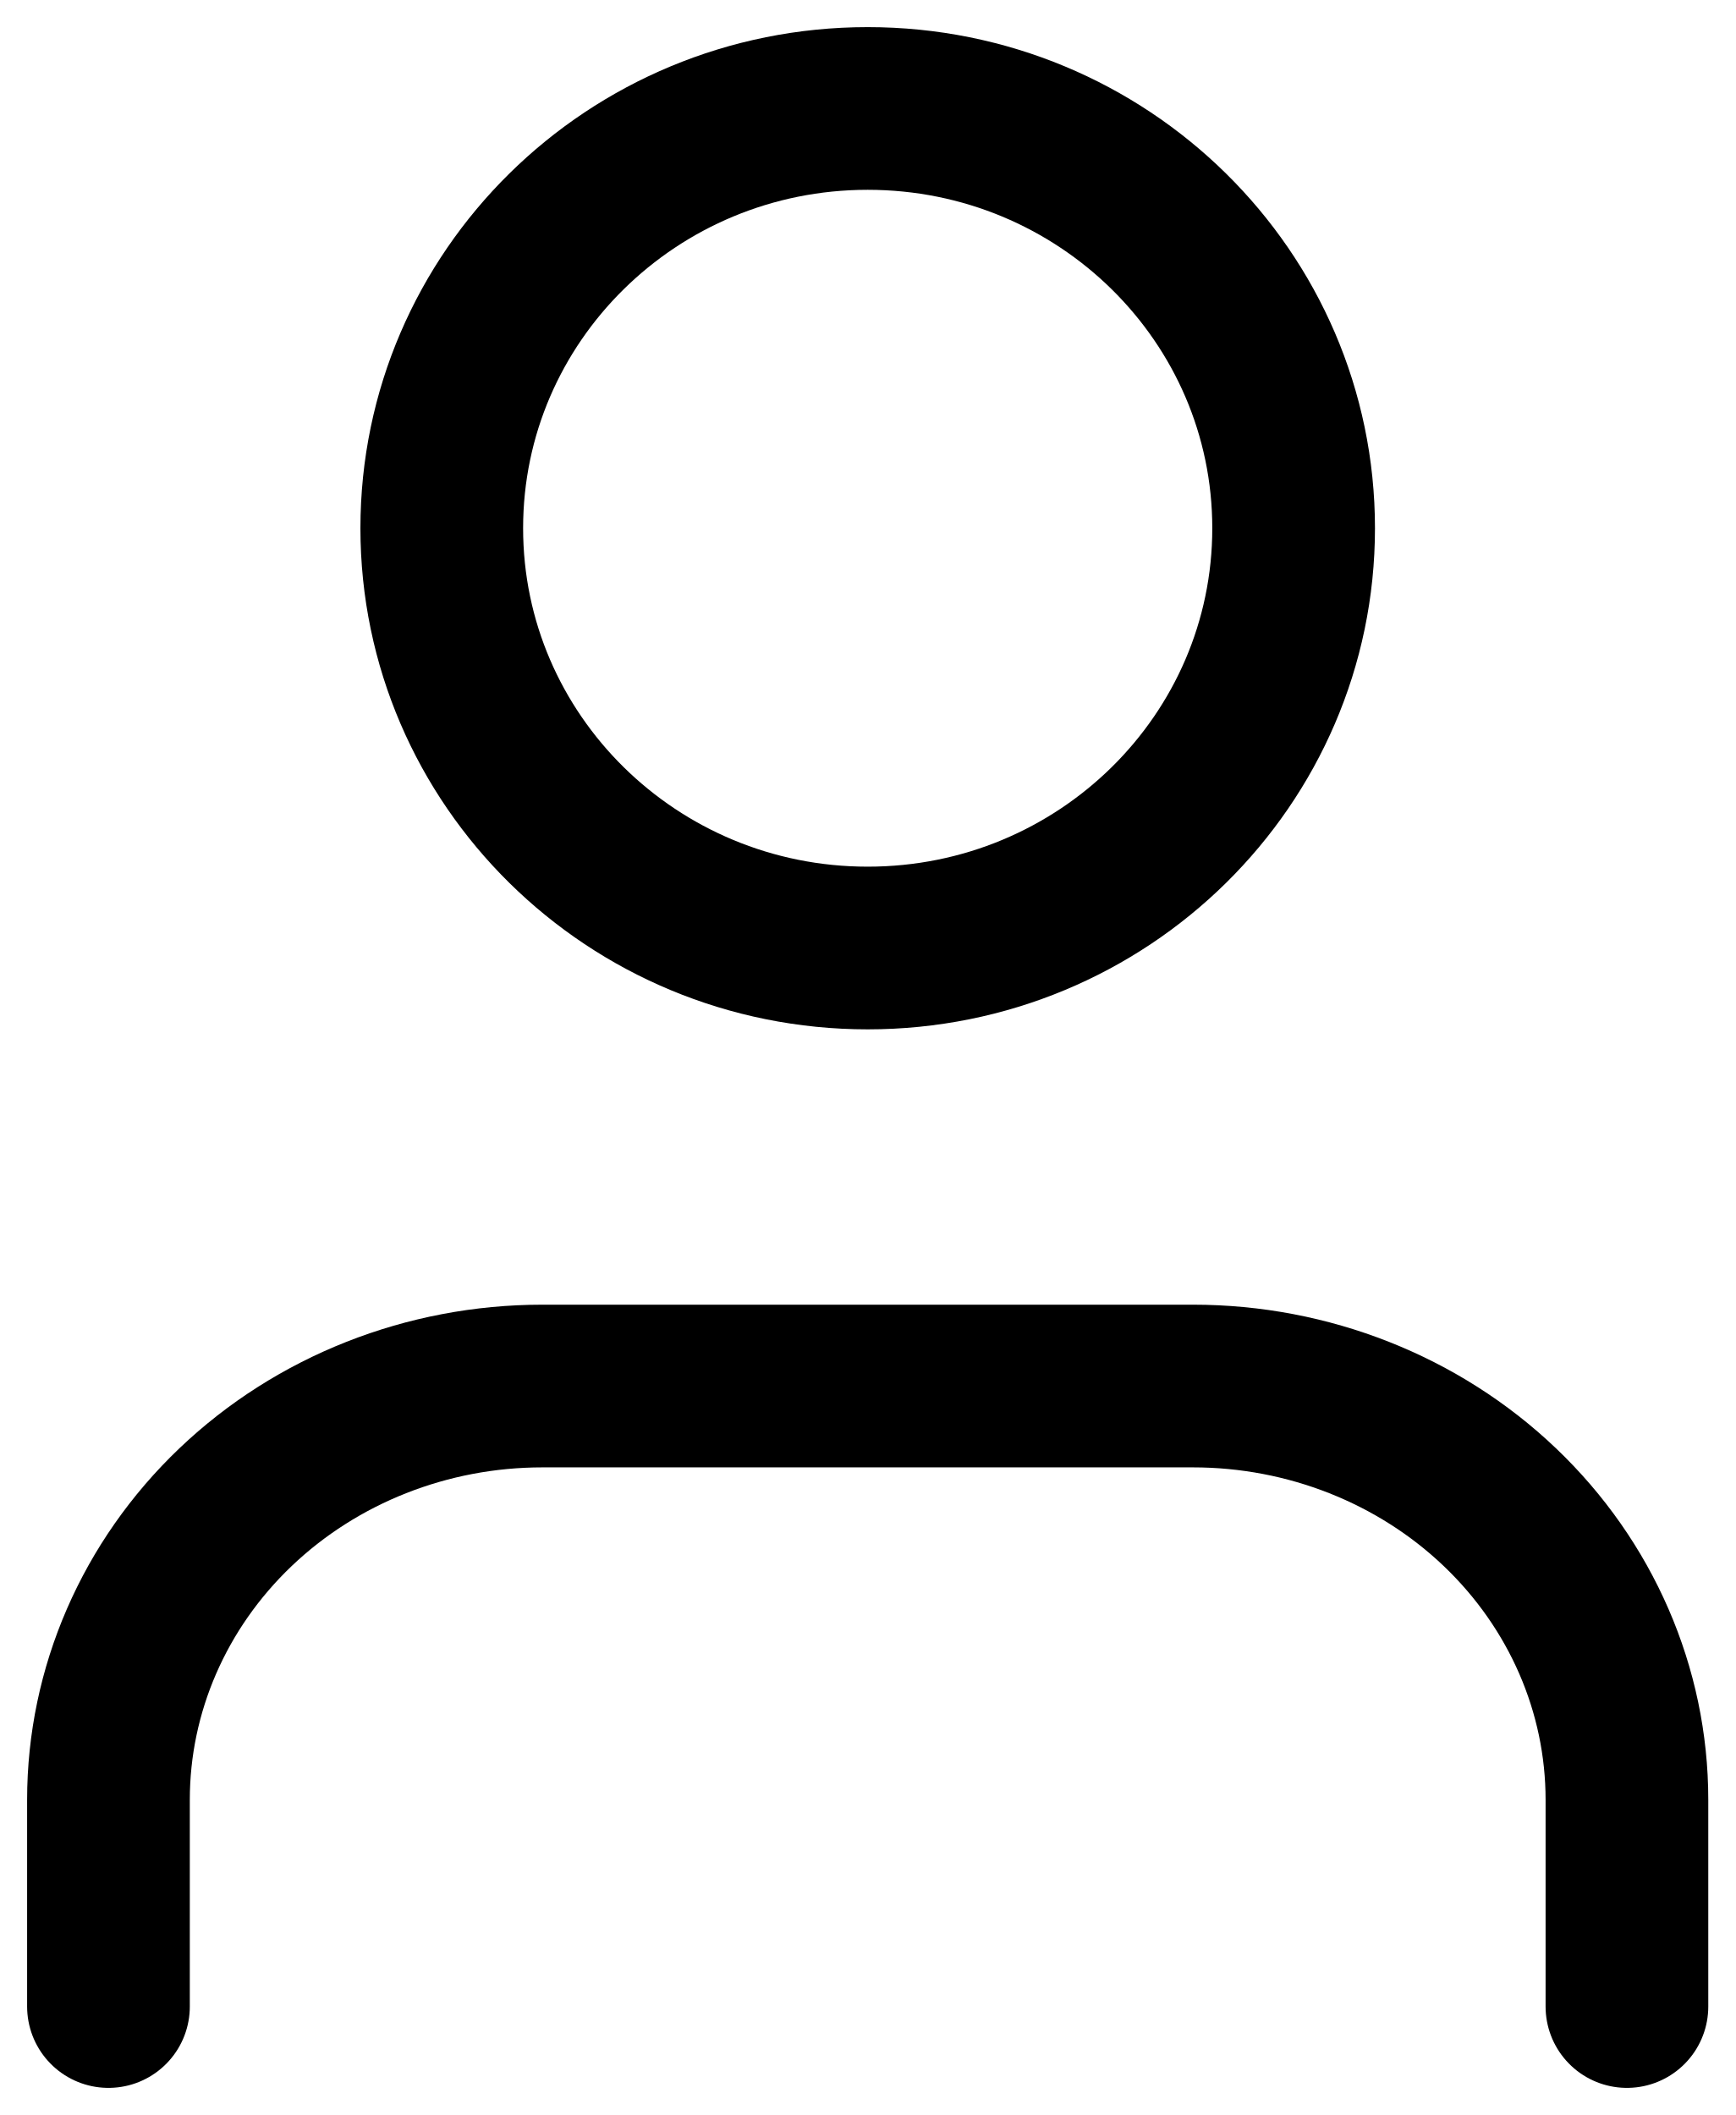
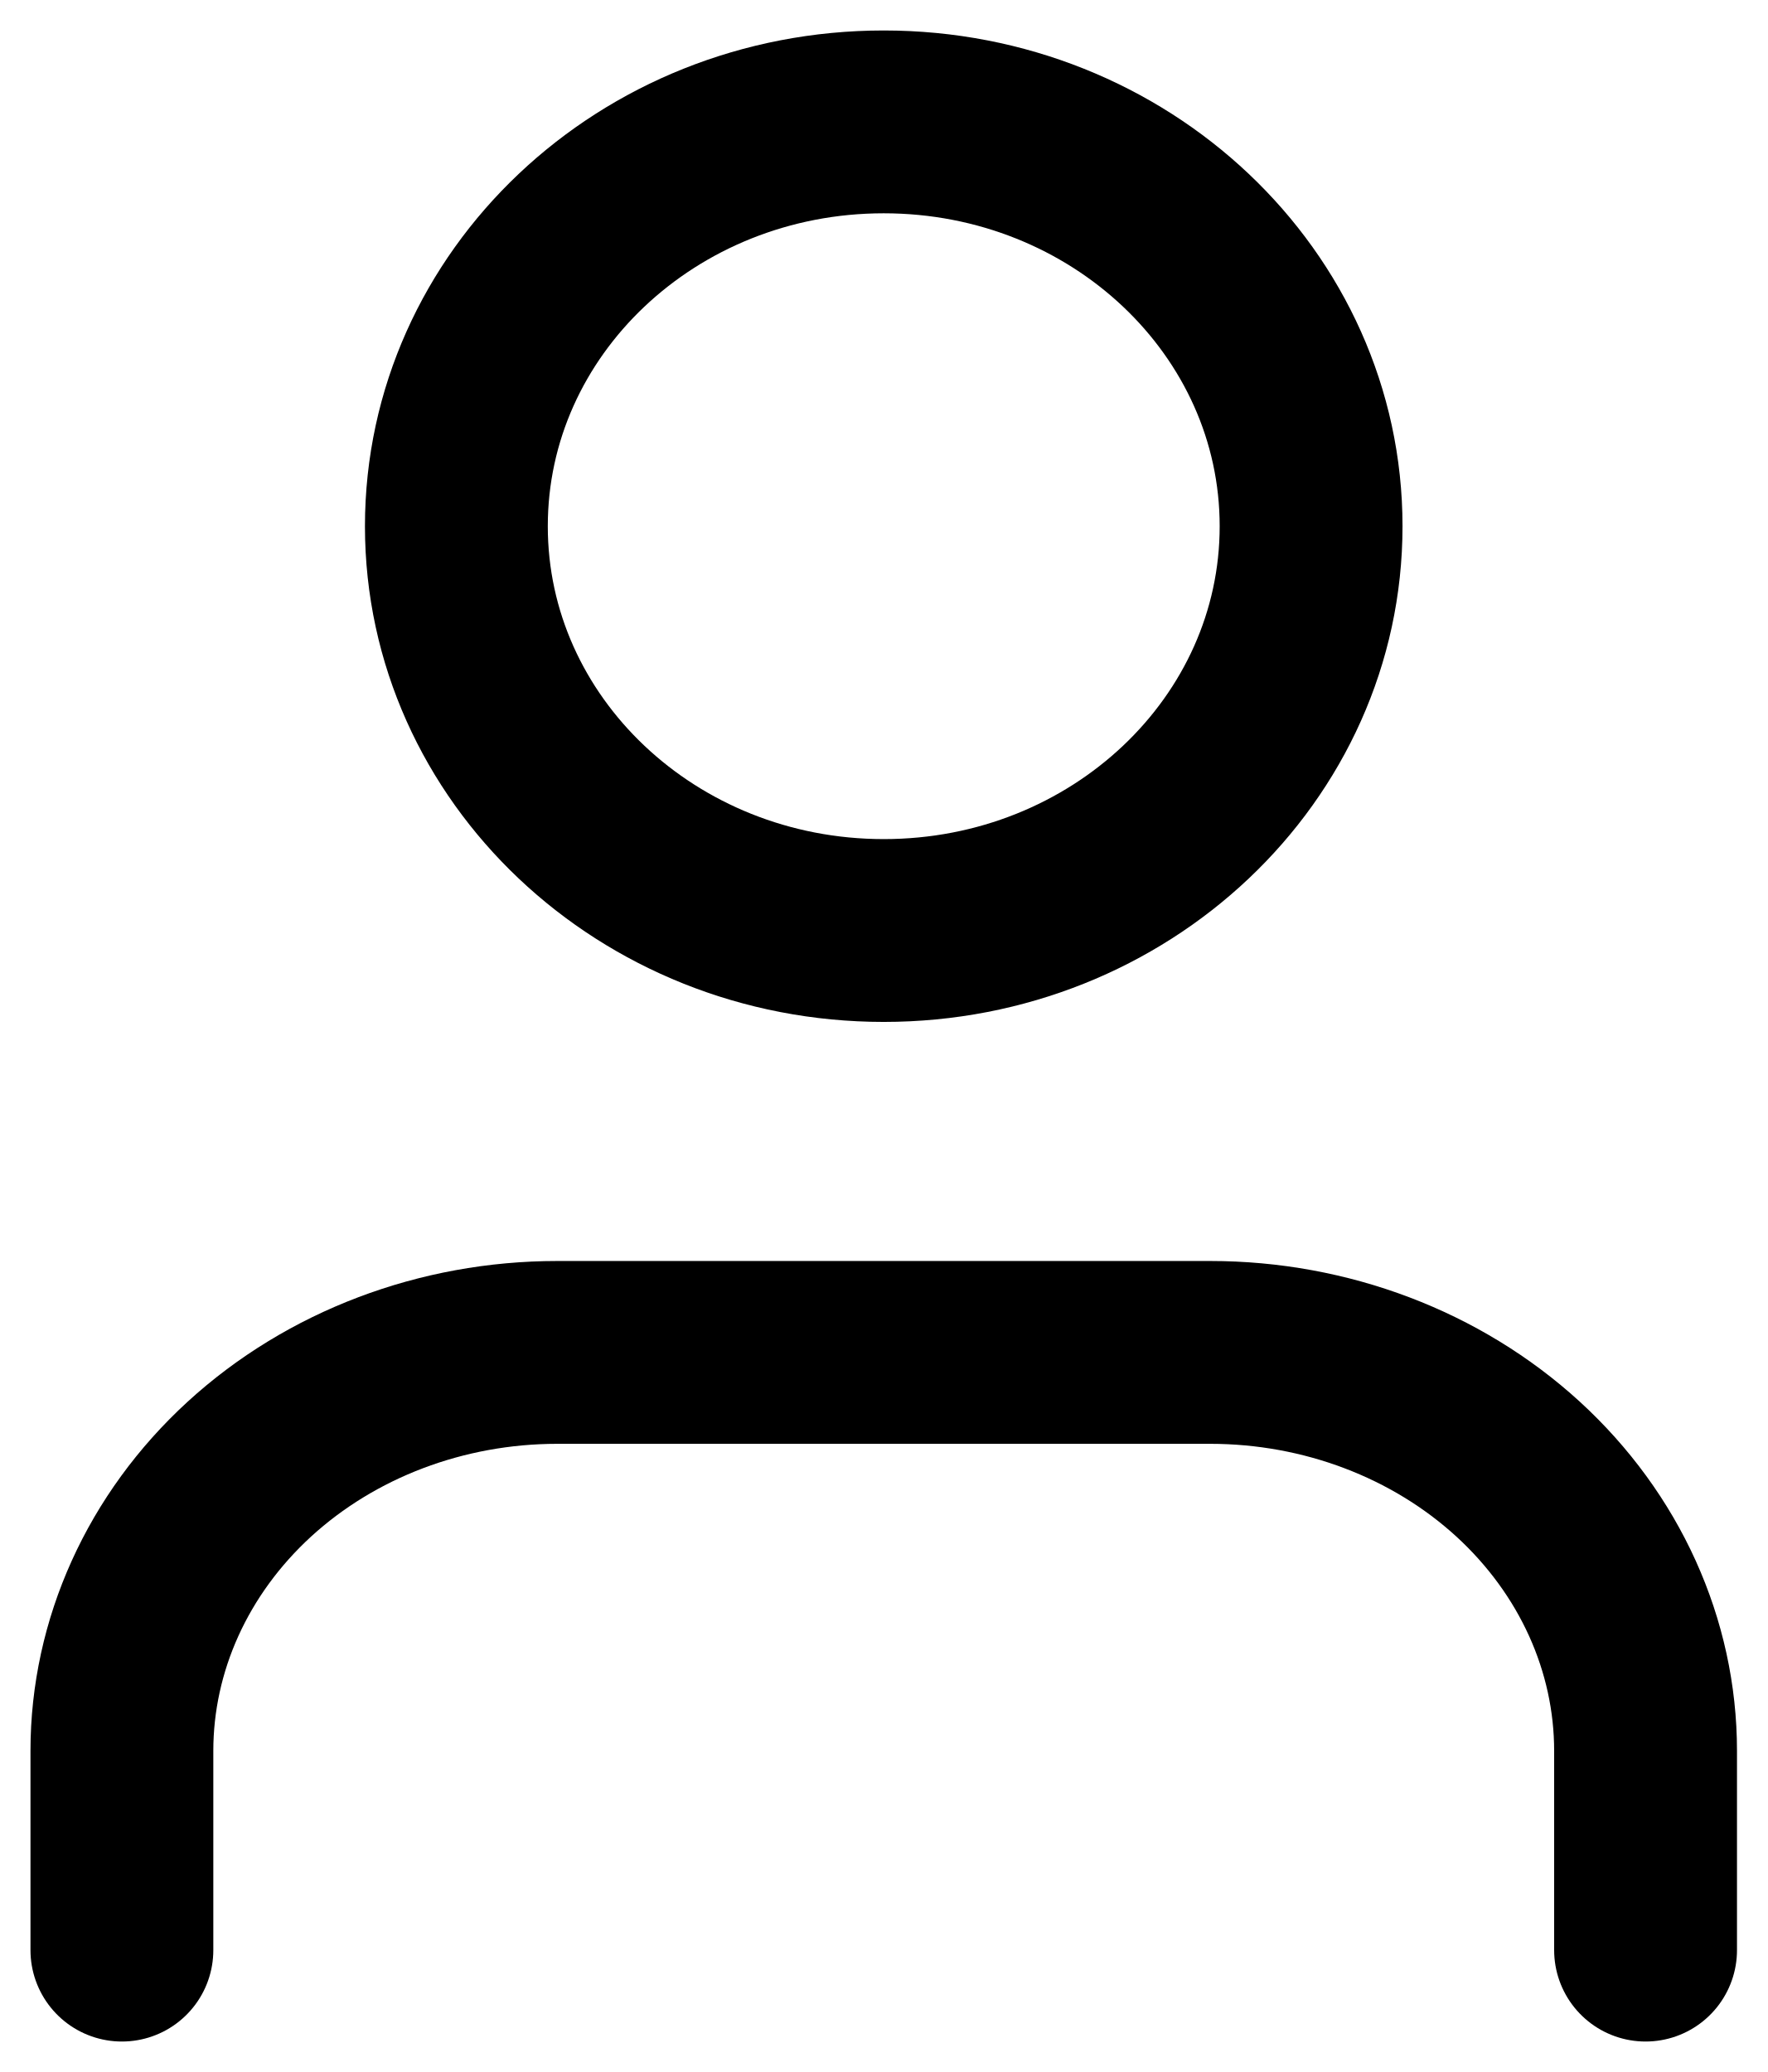
- <svg xmlns="http://www.w3.org/2000/svg" width="32" height="39" viewBox="0 0 32 39" fill="none">
-   <path d="M30 37V33.186C30 31.163 29.157 29.223 27.657 27.792C26.157 26.362 24.122 25.558 22 25.558H10C7.878 25.558 5.843 26.362 4.343 27.792C2.843 29.223 2 31.163 2 33.186V37" stroke="black" stroke-width="3" stroke-linecap="round" stroke-linejoin="round" />
-   <path d="M16 17.481C20.337 17.481 23.854 14.015 23.854 9.74C23.854 5.465 20.337 2 16 2C11.663 2 8.146 5.465 8.146 9.74C8.146 14.015 11.663 17.481 16 17.481Z" stroke="black" stroke-width="3" stroke-linecap="round" stroke-linejoin="round" />
+ <svg xmlns="http://www.w3.org/2000/svg" width="29" height="34" viewBox="0 0 29 34" fill="none">
+   <path d="M27 32V28.731C27 26.997 26.247 25.334 24.908 24.107C23.568 22.881 21.752 22.192 19.857 22.192H9.143C7.248 22.192 5.432 22.881 4.092 24.107C2.753 25.334 2 26.997 2 28.731V32" stroke="black" stroke-width="3" stroke-linecap="round" stroke-linejoin="round" />
+   <path d="M14.5 15.269C18.373 15.269 21.512 12.299 21.512 8.635C21.512 4.97 18.373 2 14.5 2C10.627 2 7.488 4.97 7.488 8.635C7.488 12.299 10.627 15.269 14.5 15.269Z" stroke="black" stroke-width="3" stroke-linecap="round" stroke-linejoin="round" />
</svg>
